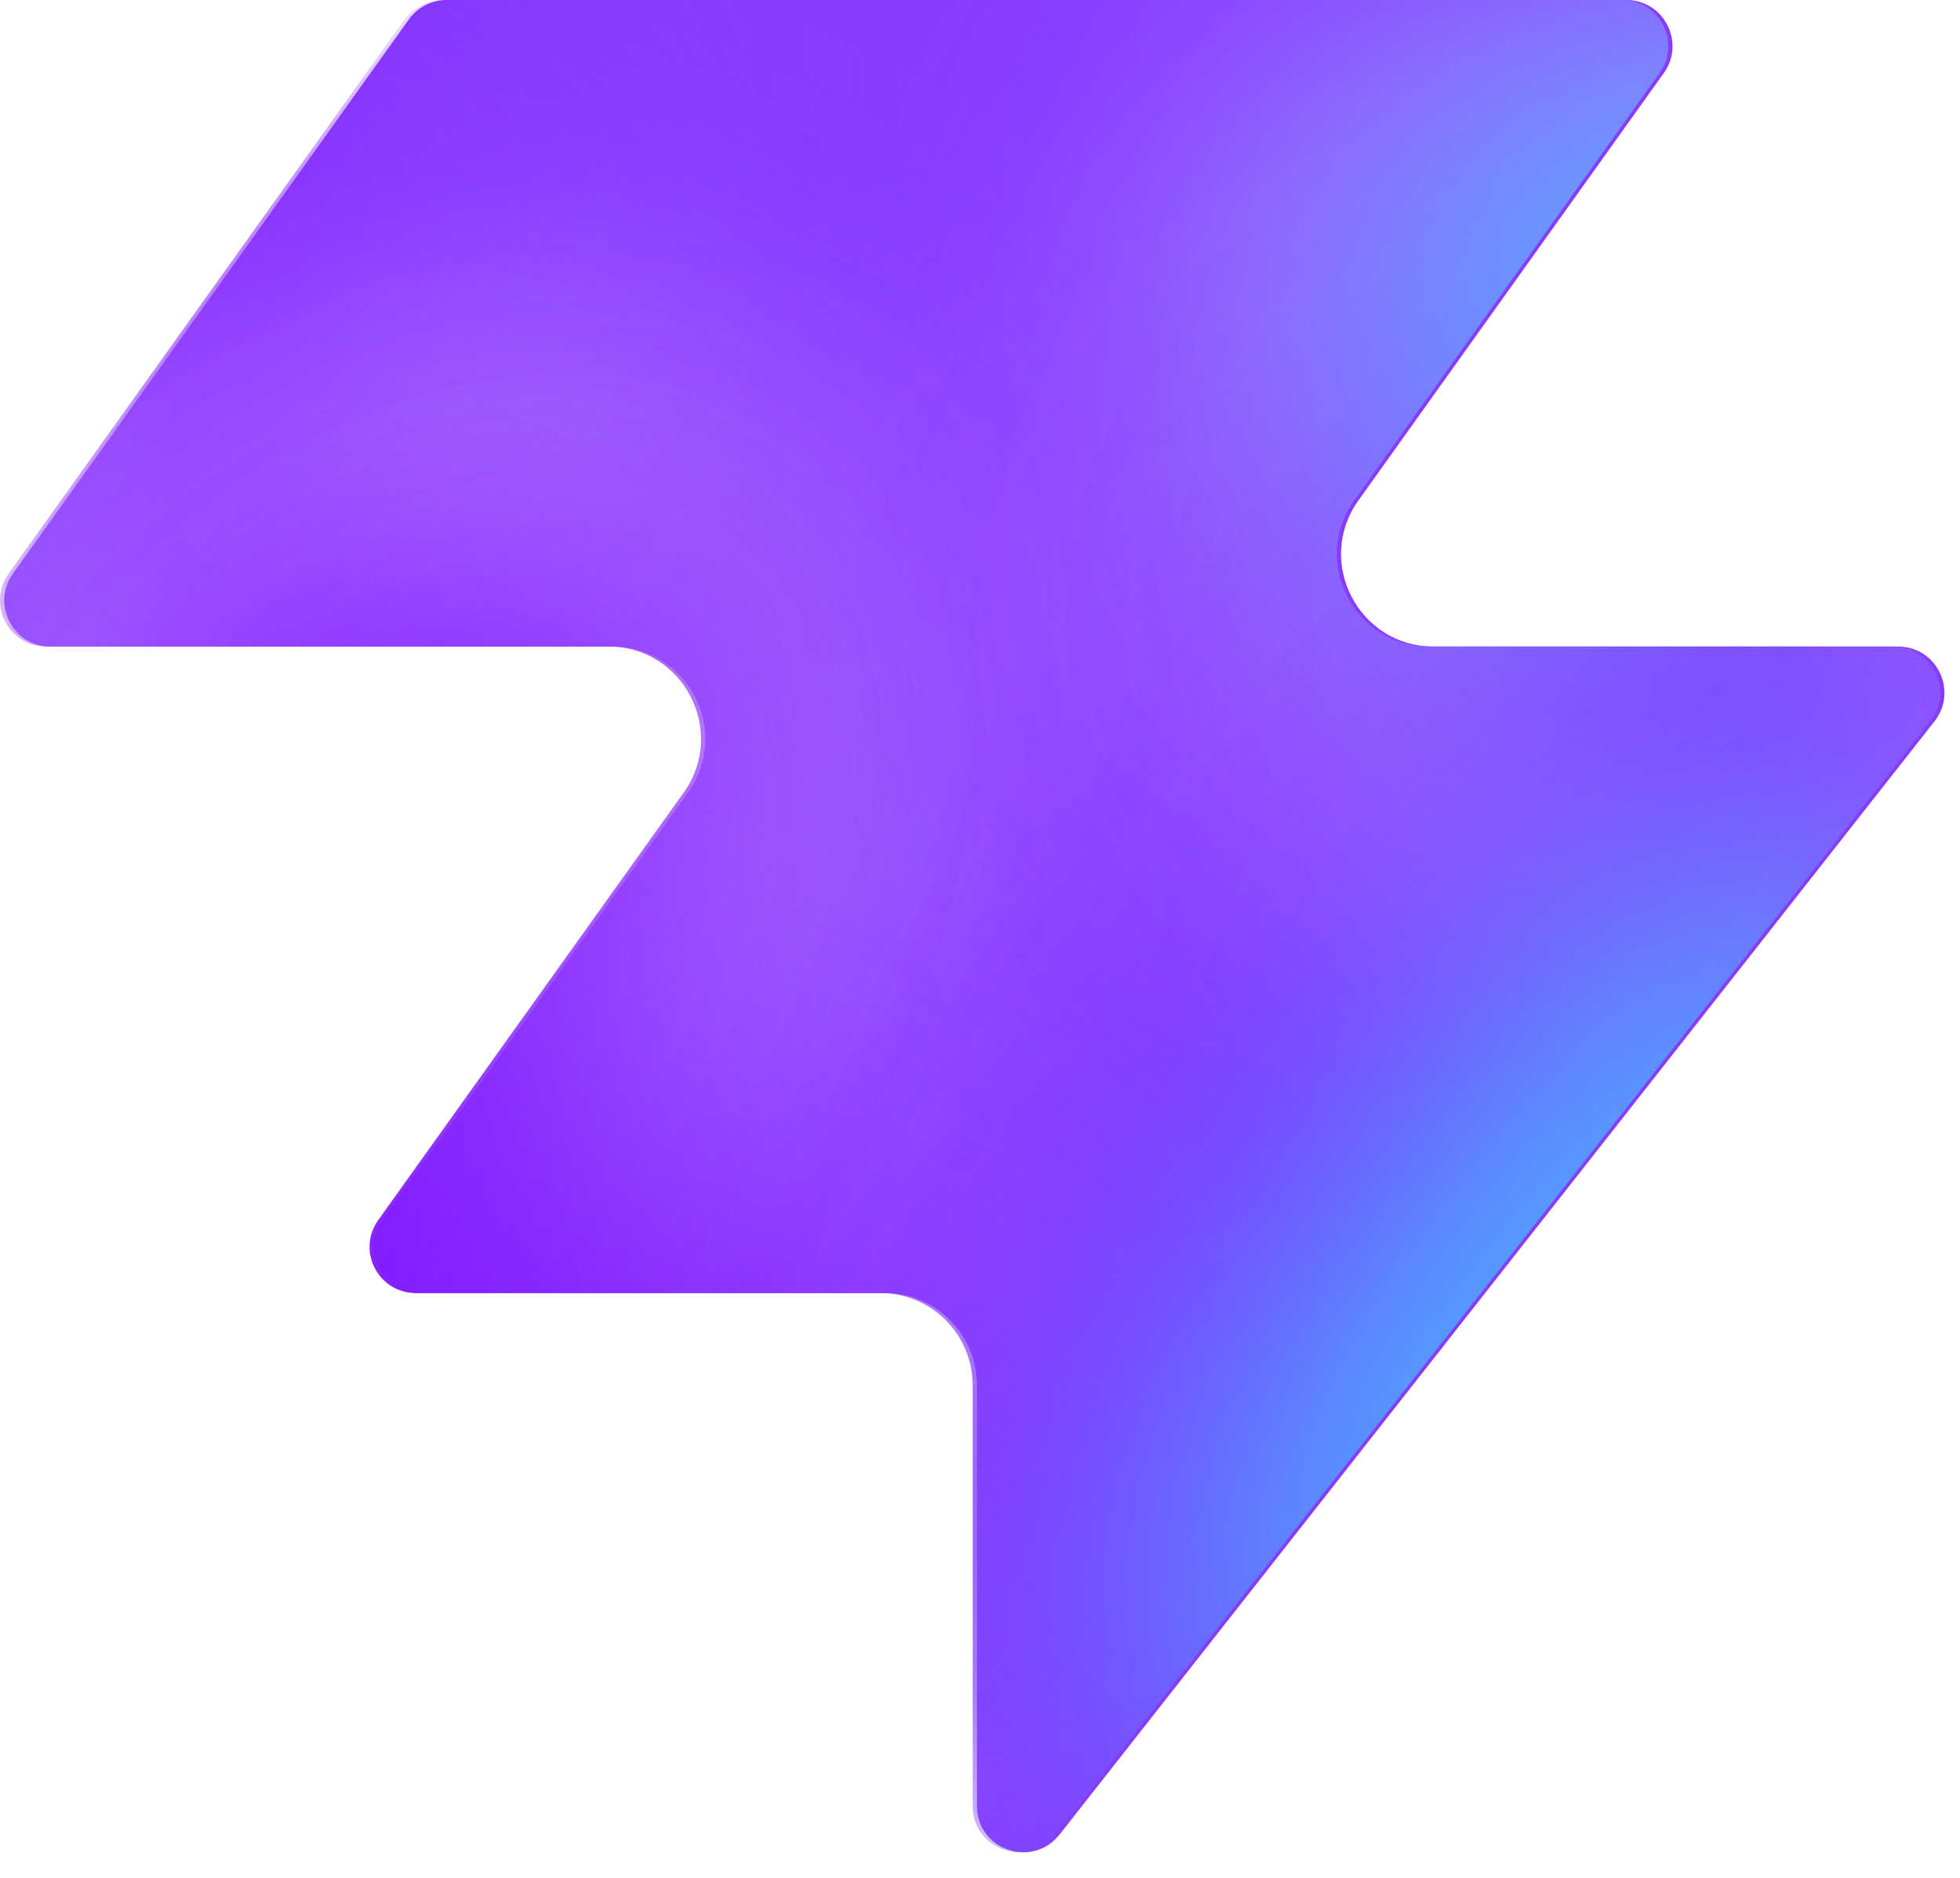
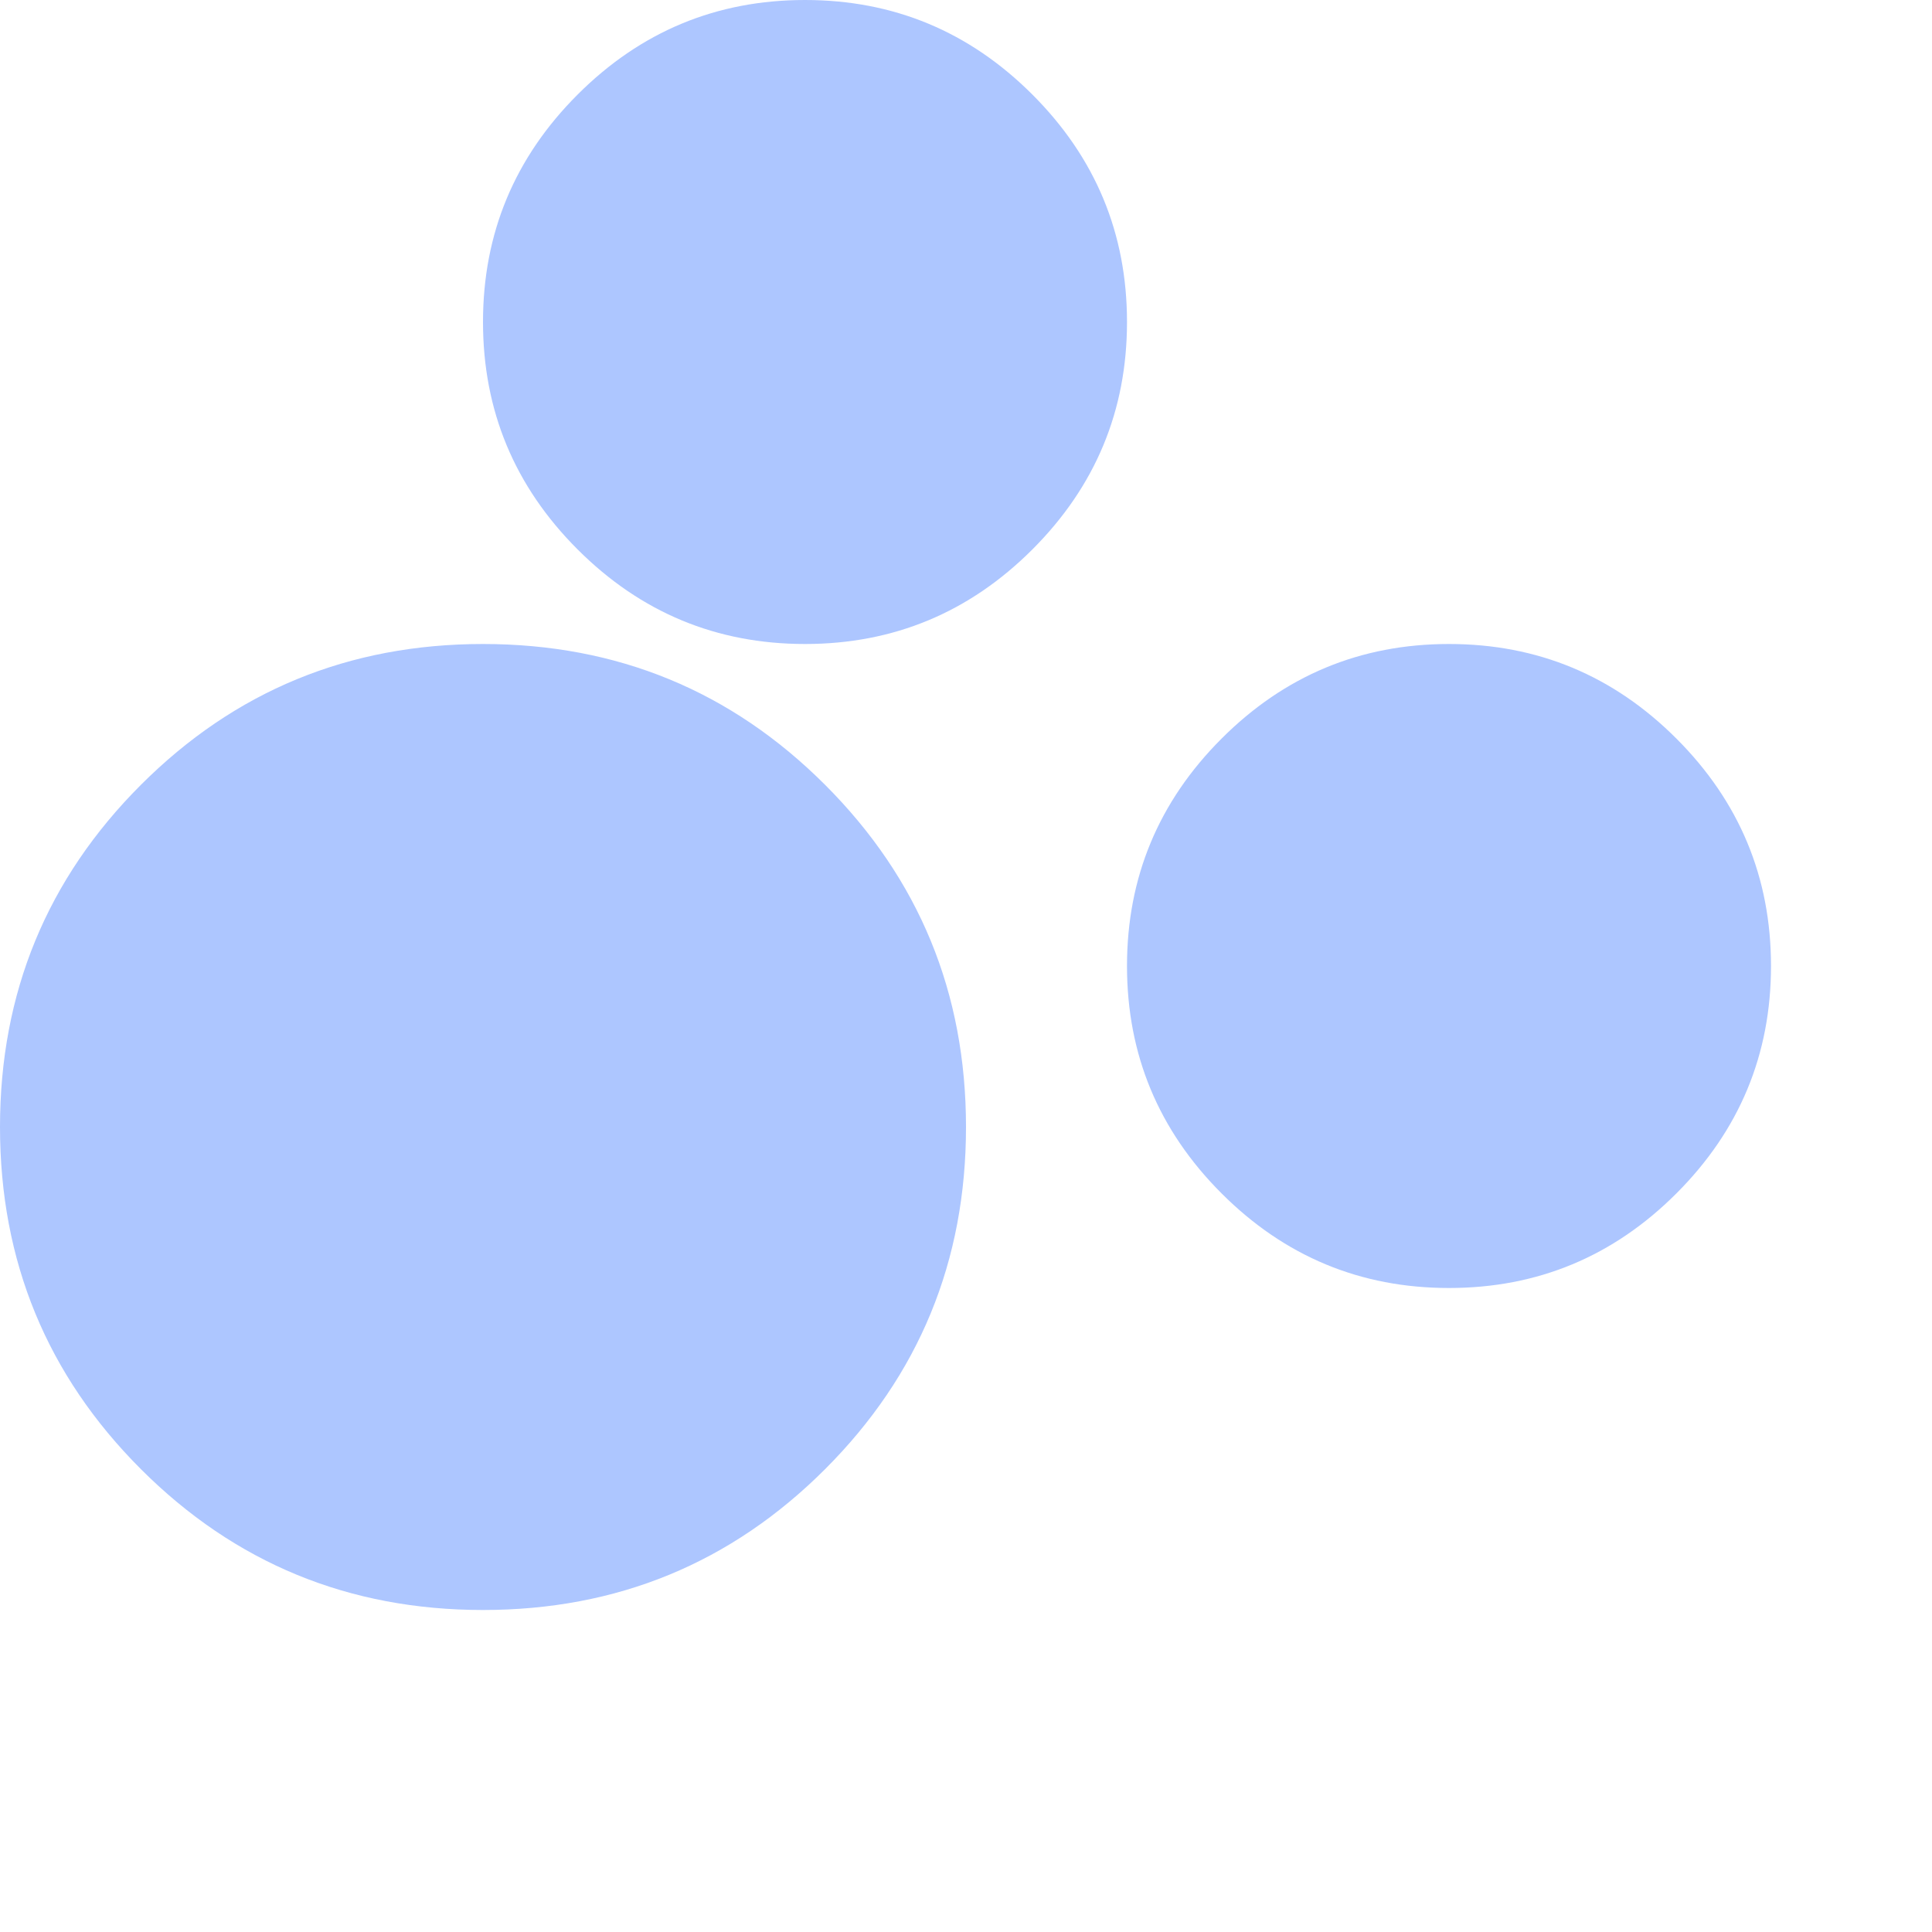
- <svg xmlns="http://www.w3.org/2000/svg" width="48" height="46" fill="none" viewBox="0 0 48 46">
-   <path fill="#863bff" d="M25.946 44.938c-.664.845-2.021.375-2.021-.698V33.937a2.26 2.26 0 0 0-2.262-2.262H10.287c-.92 0-1.456-1.04-.92-1.788l7.48-10.471c1.07-1.497 0-3.578-1.842-3.578H1.237c-.92 0-1.456-1.04-.92-1.788L10.013.474c.214-.297.556-.474.92-.474h28.894c.92 0 1.456 1.04.92 1.788l-7.48 10.471c-1.07 1.498 0 3.579 1.842 3.579h11.377c.943 0 1.473 1.088.89 1.83L25.947 44.94z" style="fill:#863bff;fill:color(display-p3 .525 .23 1);fill-opacity:1" />
-   <mask id="a" width="48" height="46" x="0" y="0" maskUnits="userSpaceOnUse" style="mask-type:alpha">
-     <path fill="#000" d="M25.842 44.938c-.664.844-2.021.375-2.021-.698V33.937a2.26 2.26 0 0 0-2.262-2.262H10.183c-.92 0-1.456-1.04-.92-1.788l7.48-10.471c1.07-1.498 0-3.579-1.842-3.579H1.133c-.92 0-1.456-1.04-.92-1.787L9.91.473c.214-.297.556-.474.92-.474h28.894c.92 0 1.456 1.04.92 1.788l-7.48 10.471c-1.07 1.498 0 3.578 1.842 3.578h11.377c.943 0 1.473 1.088.89 1.832L25.843 44.94z" style="fill:#000;fill-opacity:1" />
-   </mask>
-   <g mask="url(#a)">
-     <g filter="url(#b)">
-       <ellipse cx="5.508" cy="14.704" fill="#ede6ff" rx="5.508" ry="14.704" style="fill:#ede6ff;fill:color(display-p3 .927 .903 1);fill-opacity:1" transform="matrix(.00324 1 1 -.00324 -4.47 31.516)" />
-     </g>
-     <g filter="url(#c)">
-       <ellipse cx="10.399" cy="29.851" fill="#ede6ff" rx="10.399" ry="29.851" style="fill:#ede6ff;fill:color(display-p3 .927 .903 1);fill-opacity:1" transform="matrix(.00324 1 1 -.00324 -39.328 7.883)" />
-     </g>
-     <g filter="url(#d)">
-       <ellipse cx="5.508" cy="30.487" fill="#7e14ff" rx="5.508" ry="30.487" style="fill:#7e14ff;fill:color(display-p3 .492 .077 1);fill-opacity:1" transform="rotate(89.814 -25.913 -14.639)scale(1 -1)" />
-     </g>
-     <g filter="url(#e)">
-       <ellipse cx="5.508" cy="30.599" fill="#7e14ff" rx="5.508" ry="30.599" style="fill:#7e14ff;fill:color(display-p3 .492 .077 1);fill-opacity:1" transform="rotate(89.814 -32.644 -3.334)scale(1 -1)" />
-     </g>
-     <g filter="url(#f)">
-       <ellipse cx="5.508" cy="30.599" fill="#7e14ff" rx="5.508" ry="30.599" style="fill:#7e14ff;fill:color(display-p3 .492 .077 1);fill-opacity:1" transform="matrix(.00324 1 1 -.00324 -34.34 30.47)" />
-     </g>
-     <g filter="url(#g)">
-       <ellipse cx="14.072" cy="22.078" fill="#ede6ff" rx="14.072" ry="22.078" style="fill:#ede6ff;fill:color(display-p3 .927 .903 1);fill-opacity:1" transform="rotate(93.35 24.506 48.493)scale(-1 1)" />
-     </g>
-     <g filter="url(#h)">
-       <ellipse cx="3.47" cy="21.501" fill="#7e14ff" rx="3.47" ry="21.501" style="fill:#7e14ff;fill:color(display-p3 .492 .077 1);fill-opacity:1" transform="rotate(89.009 28.708 47.59)scale(-1 1)" />
-     </g>
-     <g filter="url(#i)">
-       <ellipse cx="3.47" cy="21.501" fill="#7e14ff" rx="3.47" ry="21.501" style="fill:#7e14ff;fill:color(display-p3 .492 .077 1);fill-opacity:1" transform="rotate(89.009 28.708 47.59)scale(-1 1)" />
-     </g>
-     <g filter="url(#j)">
-       <ellipse cx=".387" cy="8.972" fill="#7e14ff" rx="4.407" ry="29.108" style="fill:#7e14ff;fill:color(display-p3 .492 .077 1);fill-opacity:1" transform="rotate(39.51 .387 8.972)" />
-     </g>
-     <g filter="url(#k)">
-       <ellipse cx="47.523" cy="-6.092" fill="#7e14ff" rx="4.407" ry="29.108" style="fill:#7e14ff;fill:color(display-p3 .492 .077 1);fill-opacity:1" transform="rotate(37.892 47.523 -6.092)" />
-     </g>
-     <g filter="url(#l)">
-       <ellipse cx="41.412" cy="6.333" fill="#47bfff" rx="5.971" ry="9.665" style="fill:#47bfff;fill:color(display-p3 .28 .748 1);fill-opacity:1" transform="rotate(37.892 41.412 6.333)" />
-     </g>
-     <g filter="url(#m)">
-       <ellipse cx="-1.879" cy="38.332" fill="#7e14ff" rx="4.407" ry="29.108" style="fill:#7e14ff;fill:color(display-p3 .492 .077 1);fill-opacity:1" transform="rotate(37.892 -1.88 38.332)" />
-     </g>
-     <g filter="url(#n)">
-       <ellipse cx="-1.879" cy="38.332" fill="#7e14ff" rx="4.407" ry="29.108" style="fill:#7e14ff;fill:color(display-p3 .492 .077 1);fill-opacity:1" transform="rotate(37.892 -1.88 38.332)" />
-     </g>
-     <g filter="url(#o)">
-       <ellipse cx="35.651" cy="29.907" fill="#7e14ff" rx="4.407" ry="29.108" style="fill:#7e14ff;fill:color(display-p3 .492 .077 1);fill-opacity:1" transform="rotate(37.892 35.651 29.907)" />
-     </g>
-     <g filter="url(#p)">
-       <ellipse cx="38.418" cy="32.4" fill="#47bfff" rx="5.971" ry="15.297" style="fill:#47bfff;fill:color(display-p3 .28 .748 1);fill-opacity:1" transform="rotate(37.892 38.418 32.4)" />
-     </g>
-   </g>
-   <defs>
-     <filter id="b" width="60.045" height="41.654" x="-19.77" y="16.149" color-interpolation-filters="sRGB" filterUnits="userSpaceOnUse">
-       <feFlood flood-opacity="0" result="BackgroundImageFix" />
-       <feBlend in="SourceGraphic" in2="BackgroundImageFix" result="shape" />
-       <feGaussianBlur result="effect1_foregroundBlur_2002_17158" stdDeviation="7.659" />
-     </filter>
-     <filter id="c" width="90.34" height="51.437" x="-54.613" y="-7.533" color-interpolation-filters="sRGB" filterUnits="userSpaceOnUse">
-       <feFlood flood-opacity="0" result="BackgroundImageFix" />
-       <feBlend in="SourceGraphic" in2="BackgroundImageFix" result="shape" />
-       <feGaussianBlur result="effect1_foregroundBlur_2002_17158" stdDeviation="7.659" />
-     </filter>
-     <filter id="d" width="79.355" height="29.4" x="-49.64" y="2.03" color-interpolation-filters="sRGB" filterUnits="userSpaceOnUse">
-       <feFlood flood-opacity="0" result="BackgroundImageFix" />
-       <feBlend in="SourceGraphic" in2="BackgroundImageFix" result="shape" />
-       <feGaussianBlur result="effect1_foregroundBlur_2002_17158" stdDeviation="4.596" />
-     </filter>
-     <filter id="e" width="79.579" height="29.4" x="-45.045" y="20.029" color-interpolation-filters="sRGB" filterUnits="userSpaceOnUse">
-       <feFlood flood-opacity="0" result="BackgroundImageFix" />
-       <feBlend in="SourceGraphic" in2="BackgroundImageFix" result="shape" />
-       <feGaussianBlur result="effect1_foregroundBlur_2002_17158" stdDeviation="4.596" />
-     </filter>
-     <filter id="f" width="79.579" height="29.4" x="-43.513" y="21.178" color-interpolation-filters="sRGB" filterUnits="userSpaceOnUse">
-       <feFlood flood-opacity="0" result="BackgroundImageFix" />
-       <feBlend in="SourceGraphic" in2="BackgroundImageFix" result="shape" />
-       <feGaussianBlur result="effect1_foregroundBlur_2002_17158" stdDeviation="4.596" />
-     </filter>
-     <filter id="g" width="74.749" height="58.852" x="15.756" y="-17.901" color-interpolation-filters="sRGB" filterUnits="userSpaceOnUse">
-       <feFlood flood-opacity="0" result="BackgroundImageFix" />
-       <feBlend in="SourceGraphic" in2="BackgroundImageFix" result="shape" />
-       <feGaussianBlur result="effect1_foregroundBlur_2002_17158" stdDeviation="7.659" />
-     </filter>
-     <filter id="h" width="61.377" height="25.362" x="23.548" y="2.284" color-interpolation-filters="sRGB" filterUnits="userSpaceOnUse">
-       <feFlood flood-opacity="0" result="BackgroundImageFix" />
-       <feBlend in="SourceGraphic" in2="BackgroundImageFix" result="shape" />
-       <feGaussianBlur result="effect1_foregroundBlur_2002_17158" stdDeviation="4.596" />
-     </filter>
-     <filter id="i" width="61.377" height="25.362" x="23.548" y="2.284" color-interpolation-filters="sRGB" filterUnits="userSpaceOnUse">
-       <feFlood flood-opacity="0" result="BackgroundImageFix" />
-       <feBlend in="SourceGraphic" in2="BackgroundImageFix" result="shape" />
-       <feGaussianBlur result="effect1_foregroundBlur_2002_17158" stdDeviation="4.596" />
-     </filter>
-     <filter id="j" width="56.045" height="63.649" x="-27.636" y="-22.853" color-interpolation-filters="sRGB" filterUnits="userSpaceOnUse">
-       <feFlood flood-opacity="0" result="BackgroundImageFix" />
-       <feBlend in="SourceGraphic" in2="BackgroundImageFix" result="shape" />
-       <feGaussianBlur result="effect1_foregroundBlur_2002_17158" stdDeviation="4.596" />
-     </filter>
-     <filter id="k" width="54.814" height="64.646" x="20.116" y="-38.415" color-interpolation-filters="sRGB" filterUnits="userSpaceOnUse">
-       <feFlood flood-opacity="0" result="BackgroundImageFix" />
-       <feBlend in="SourceGraphic" in2="BackgroundImageFix" result="shape" />
-       <feGaussianBlur result="effect1_foregroundBlur_2002_17158" stdDeviation="4.596" />
-     </filter>
-     <filter id="l" width="33.541" height="35.313" x="24.641" y="-11.323" color-interpolation-filters="sRGB" filterUnits="userSpaceOnUse">
-       <feFlood flood-opacity="0" result="BackgroundImageFix" />
-       <feBlend in="SourceGraphic" in2="BackgroundImageFix" result="shape" />
-       <feGaussianBlur result="effect1_foregroundBlur_2002_17158" stdDeviation="4.596" />
-     </filter>
-     <filter id="m" width="54.814" height="64.646" x="-29.286" y="6.009" color-interpolation-filters="sRGB" filterUnits="userSpaceOnUse">
-       <feFlood flood-opacity="0" result="BackgroundImageFix" />
-       <feBlend in="SourceGraphic" in2="BackgroundImageFix" result="shape" />
-       <feGaussianBlur result="effect1_foregroundBlur_2002_17158" stdDeviation="4.596" />
-     </filter>
-     <filter id="n" width="54.814" height="64.646" x="-29.286" y="6.009" color-interpolation-filters="sRGB" filterUnits="userSpaceOnUse">
-       <feFlood flood-opacity="0" result="BackgroundImageFix" />
-       <feBlend in="SourceGraphic" in2="BackgroundImageFix" result="shape" />
-       <feGaussianBlur result="effect1_foregroundBlur_2002_17158" stdDeviation="4.596" />
-     </filter>
-     <filter id="o" width="54.814" height="64.646" x="8.244" y="-2.416" color-interpolation-filters="sRGB" filterUnits="userSpaceOnUse">
-       <feFlood flood-opacity="0" result="BackgroundImageFix" />
-       <feBlend in="SourceGraphic" in2="BackgroundImageFix" result="shape" />
-       <feGaussianBlur result="effect1_foregroundBlur_2002_17158" stdDeviation="4.596" />
-     </filter>
-     <filter id="p" width="39.409" height="43.623" x="18.713" y="10.588" color-interpolation-filters="sRGB" filterUnits="userSpaceOnUse">
-       <feFlood flood-opacity="0" result="BackgroundImageFix" />
-       <feBlend in="SourceGraphic" in2="BackgroundImageFix" result="shape" />
-       <feGaussianBlur result="effect1_foregroundBlur_2002_17158" stdDeviation="4.596" />
-     </filter>
-   </defs>
+ <svg xmlns="http://www.w3.org/2000/svg" height="24px" viewBox="0 -960 960 960" width="24px" fill="#adc6ff">
+   <path d="M720-320q66 0 113-47t47-113q0-66-47-113t-113-47q-66 0-113 47t-47 113q0 66 47 113t113 47ZM240-160q100 0 170-70t70-170q0-100-70-170t-170-70q-100 0-170 70t-70 170q0 100 70 170t170 70Zm160-480q66 0 113-47t47-113q0-66-47-113t-113-47q-66 0-113 47t-47 113q0 66 47 113t113 47Z" />
</svg>
